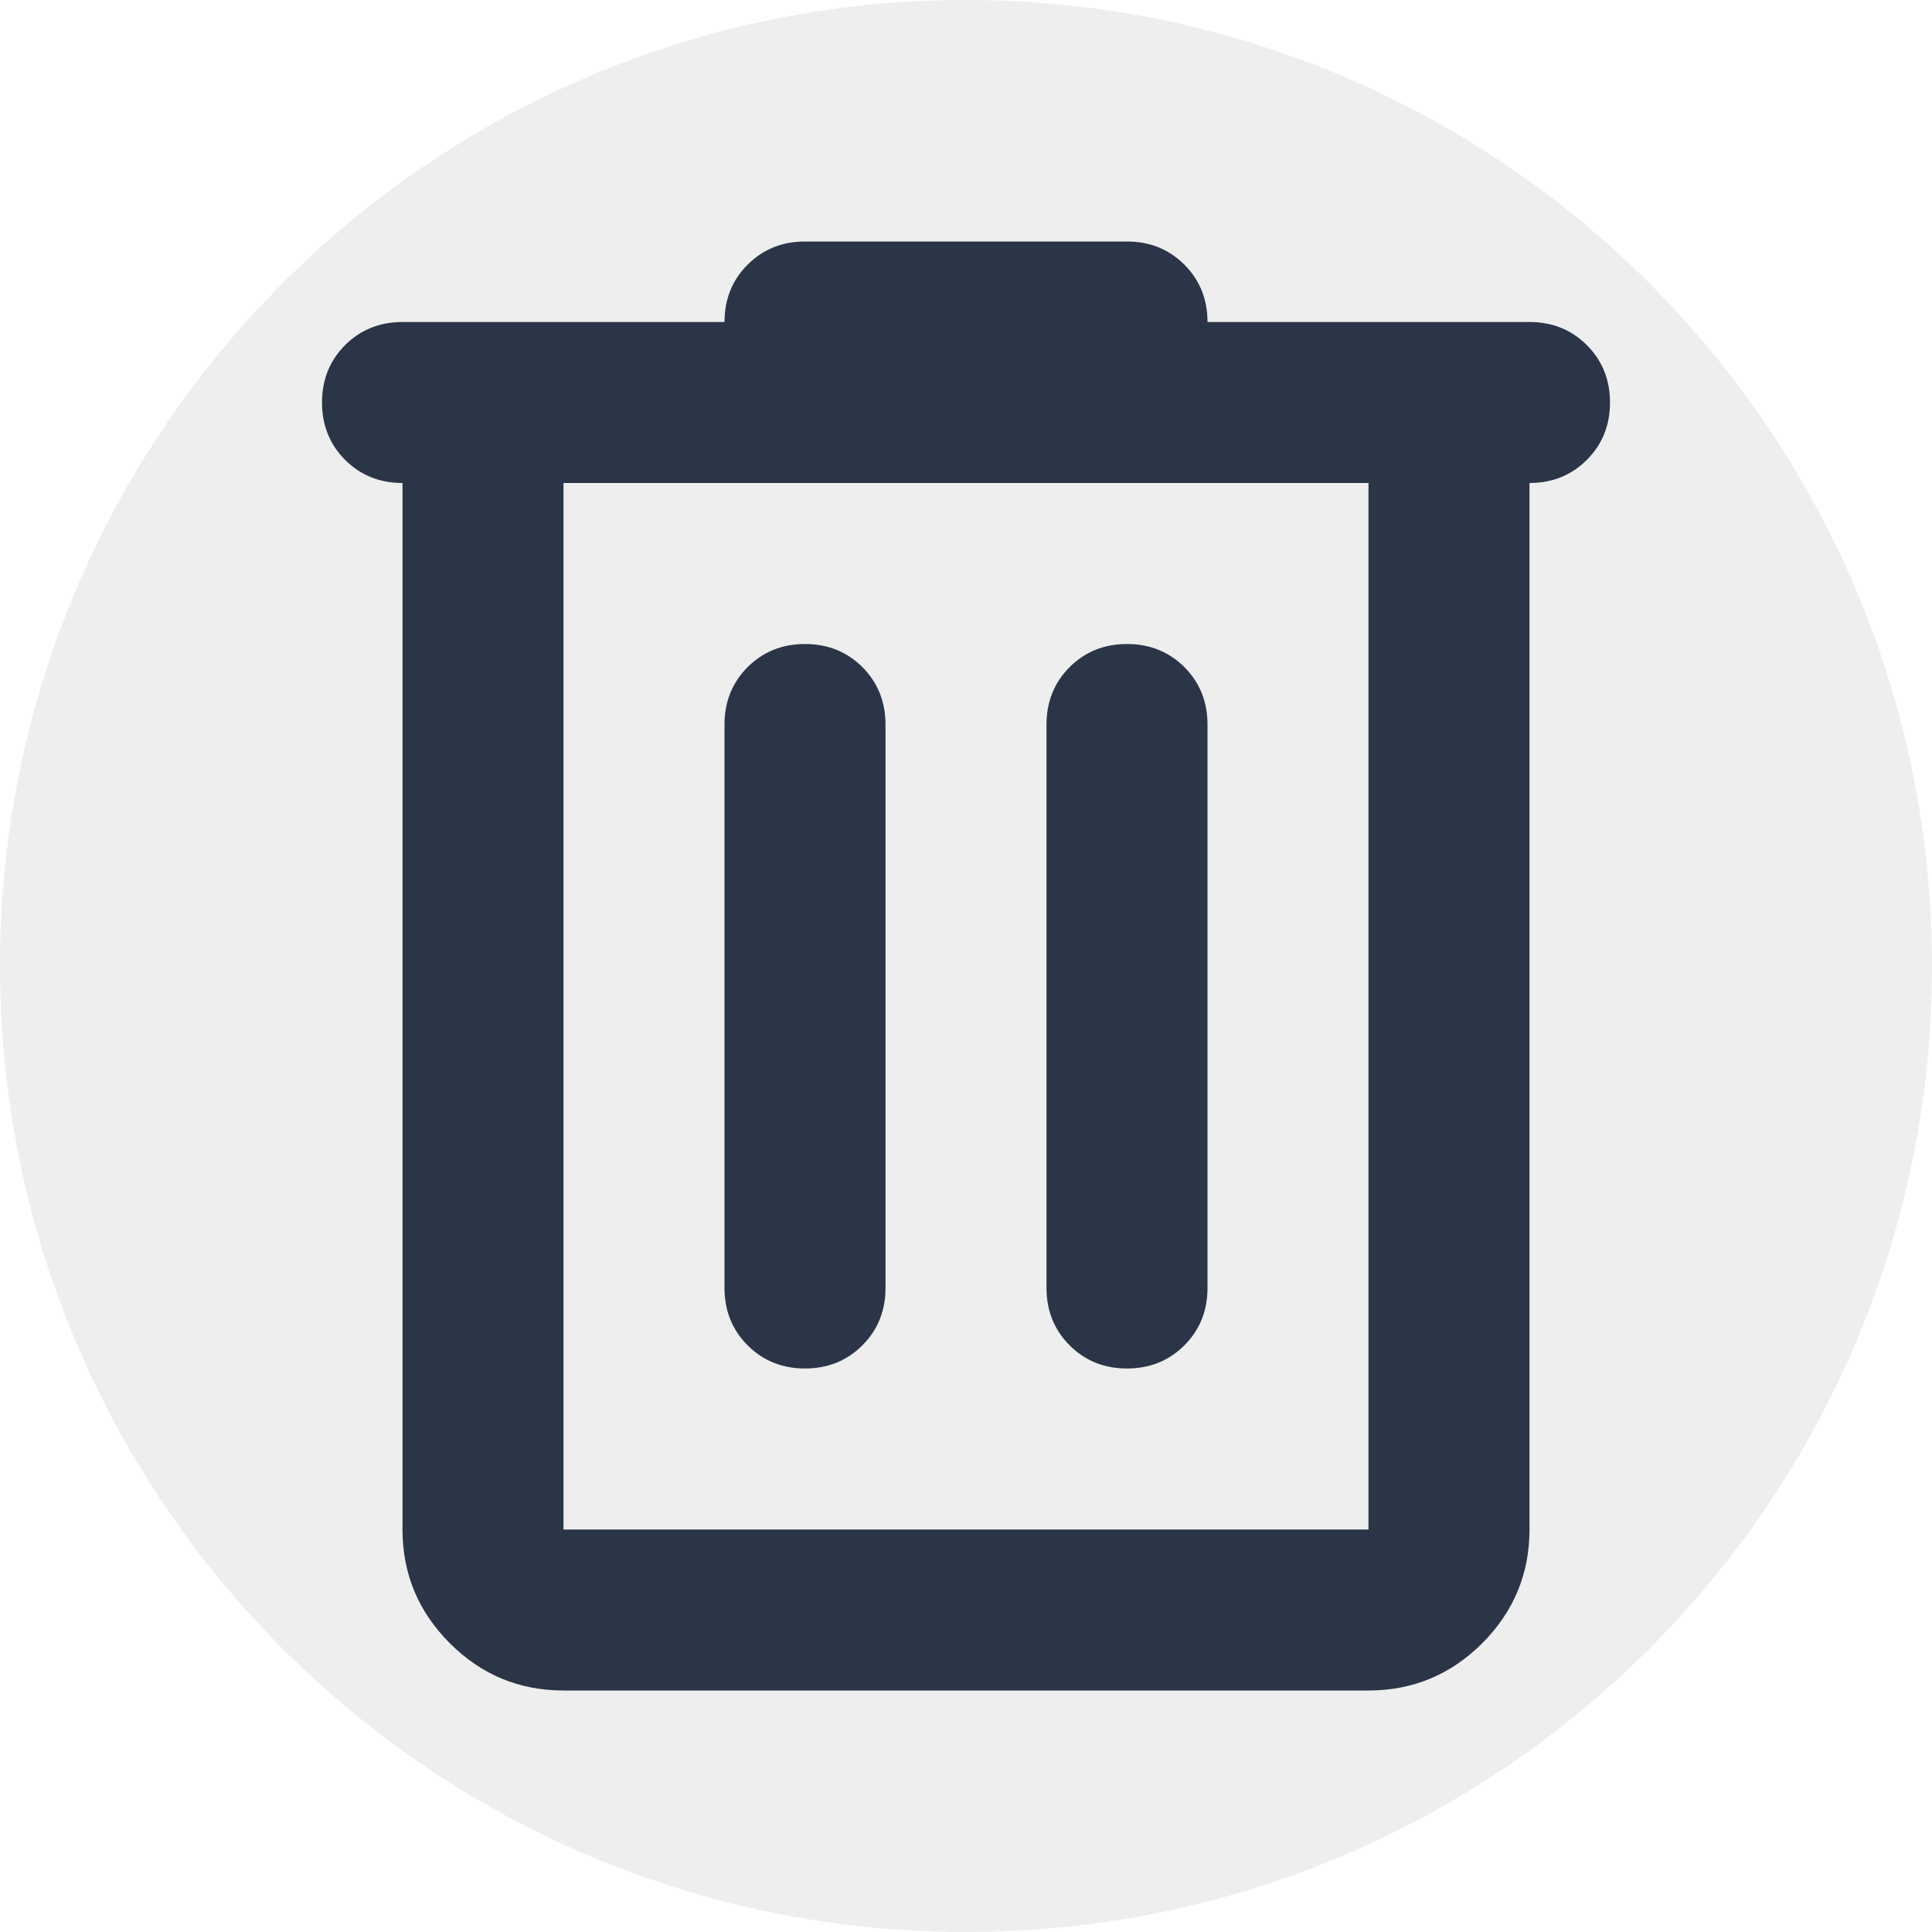
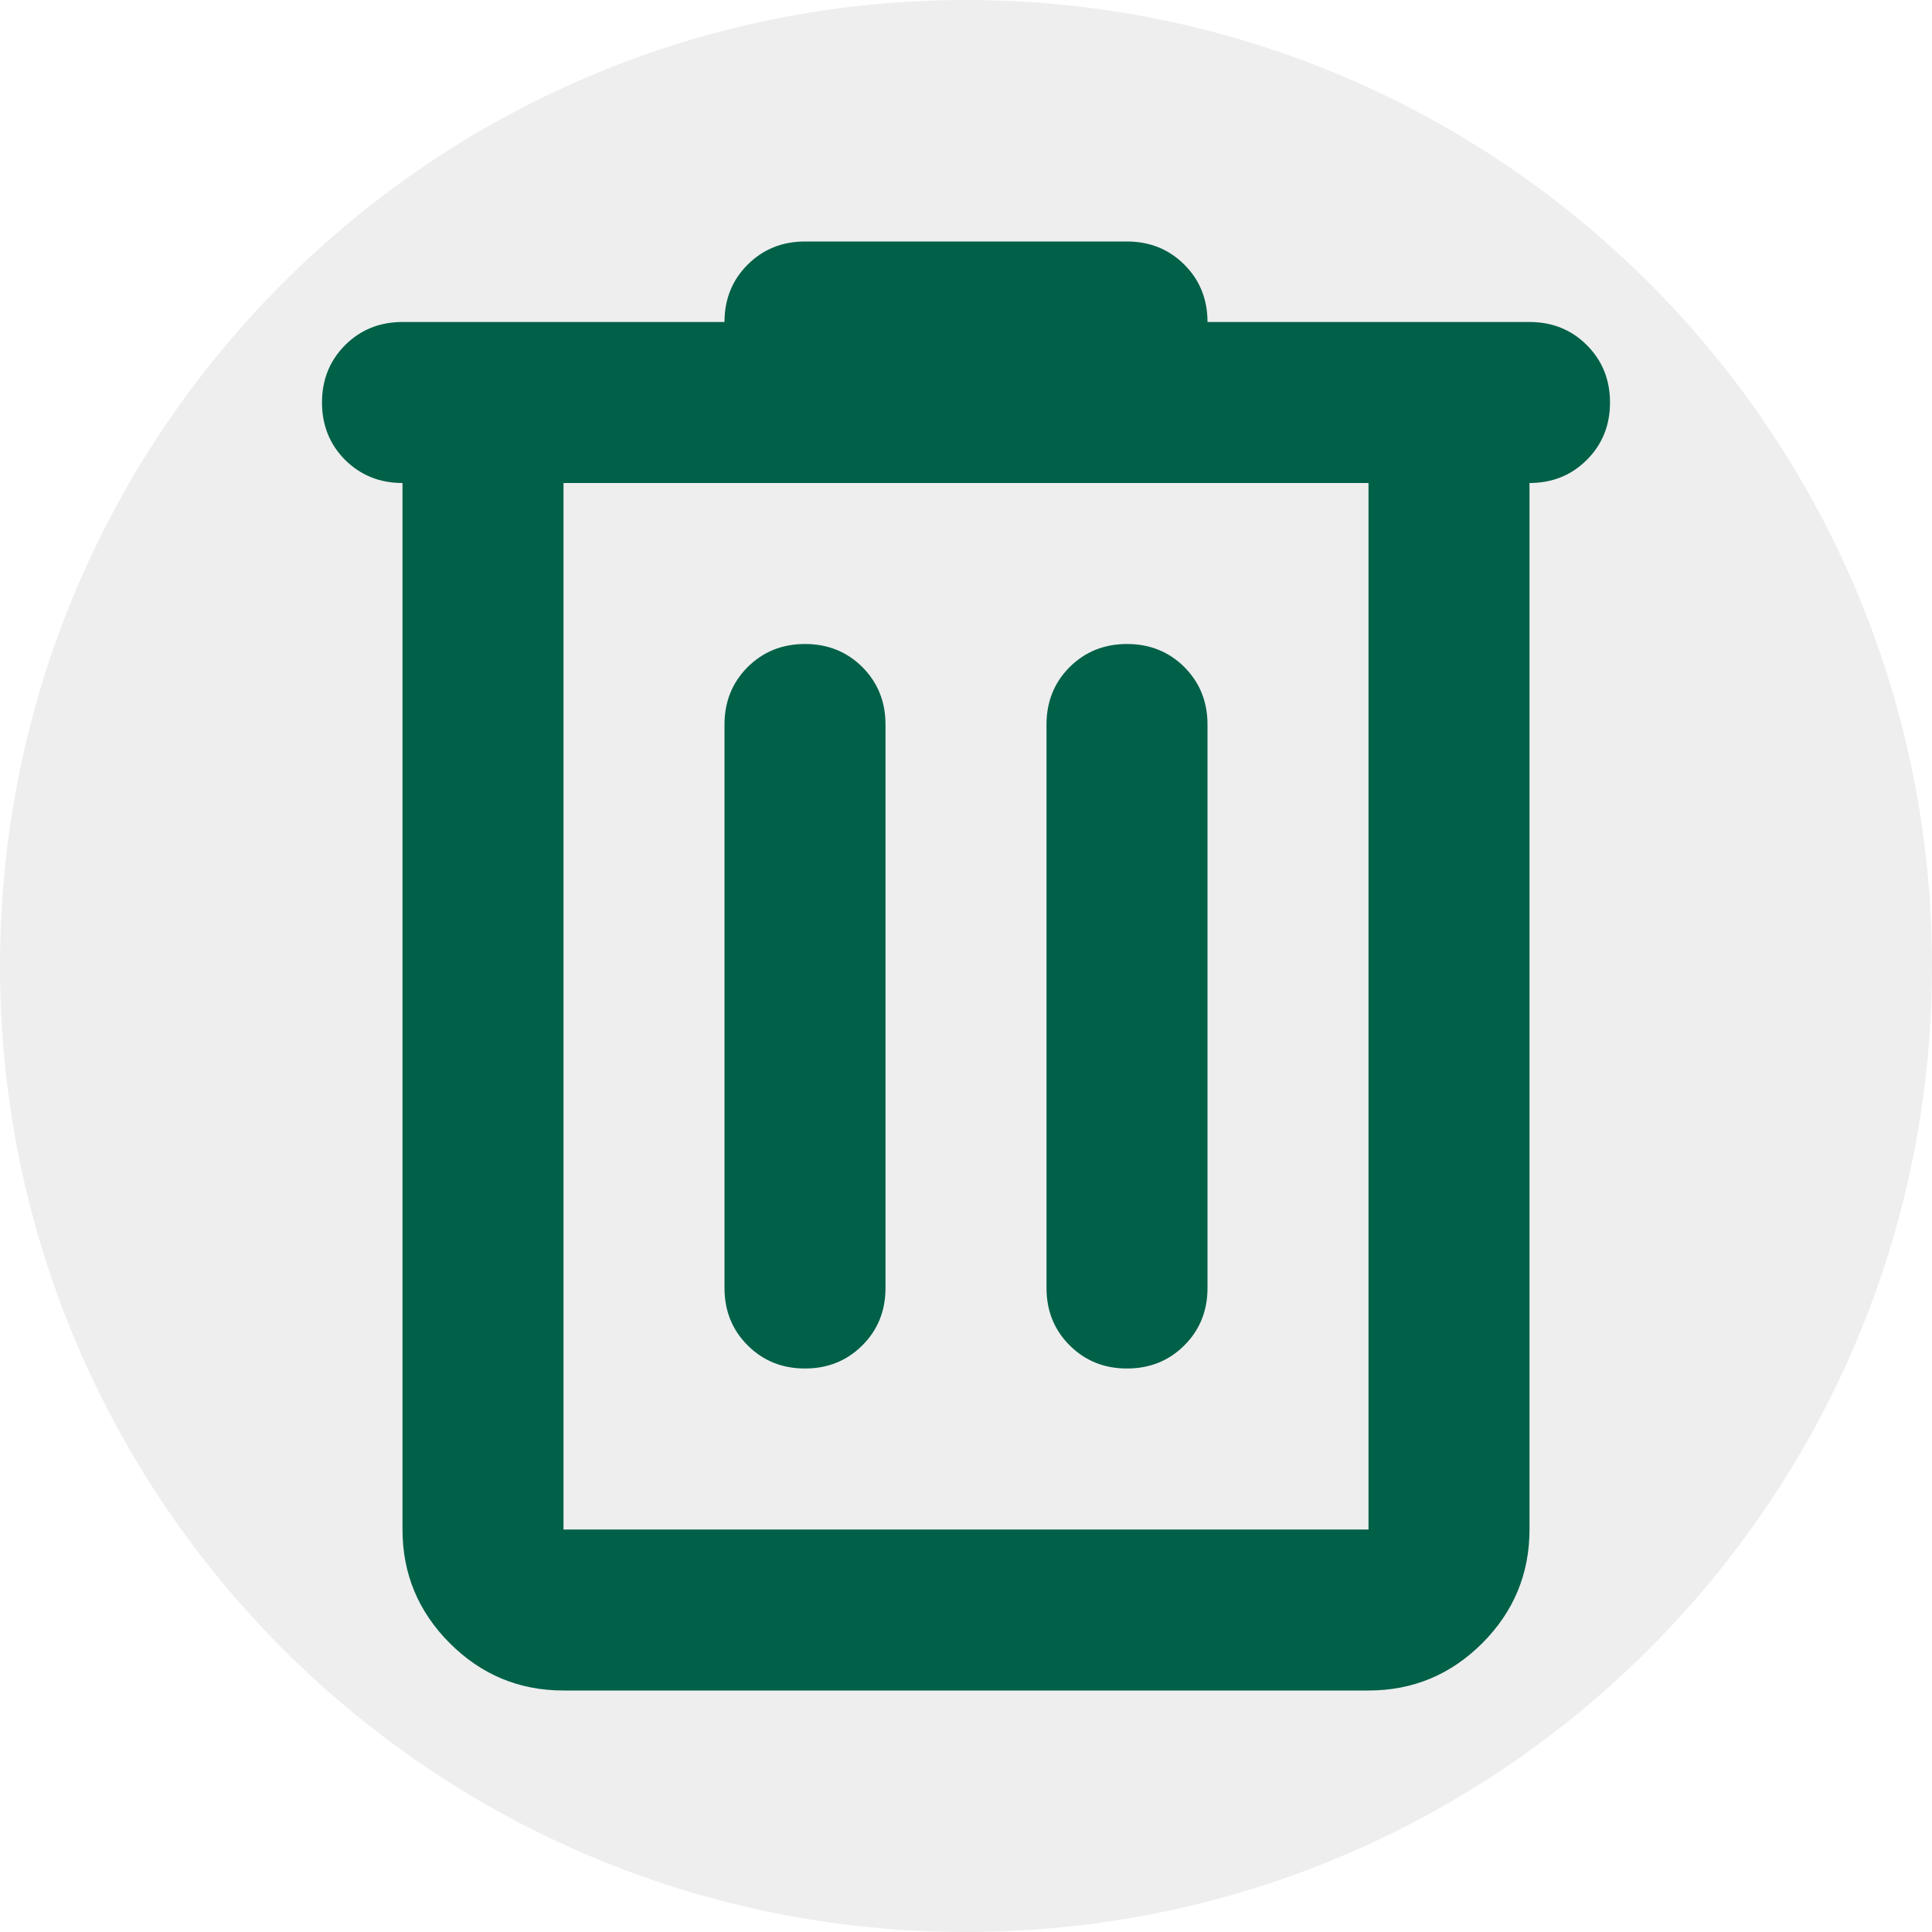
<svg xmlns="http://www.w3.org/2000/svg" width="24" height="24" viewBox="0 0 24 24" fill="none">
  <rect width="24" height="24" rx="12" fill="#EEEEEE" />
  <mask id="mask0_75592_9954" style="mask-type:alpha" maskUnits="userSpaceOnUse" x="0" y="0" width="24" height="24">
    <rect width="24" height="24" fill="#D9D9D9" />
  </mask>
  <g mask="url(#mask0_75592_9954)">
-     <path d="M7 21C6.45 21 5.979 20.804 5.588 20.413C5.196 20.021 5 19.55 5 19V6C4.717 6 4.479 5.904 4.287 5.713C4.096 5.521 4 5.283 4 5C4 4.717 4.096 4.479 4.287 4.287C4.479 4.096 4.717 4 5 4H9C9 3.717 9.096 3.479 9.287 3.288C9.479 3.096 9.717 3 10 3H14C14.283 3 14.521 3.096 14.713 3.288C14.904 3.479 15 3.717 15 4H19C19.283 4 19.521 4.096 19.712 4.287C19.904 4.479 20 4.717 20 5C20 5.283 19.904 5.521 19.712 5.713C19.521 5.904 19.283 6 19 6V19C19 19.55 18.804 20.021 18.413 20.413C18.021 20.804 17.55 21 17 21H7ZM7 6V19H17V6H7ZM9 16C9 16.283 9.096 16.521 9.287 16.712C9.479 16.904 9.717 17 10 17C10.283 17 10.521 16.904 10.713 16.712C10.904 16.521 11 16.283 11 16V9C11 8.717 10.904 8.479 10.713 8.287C10.521 8.096 10.283 8 10 8C9.717 8 9.479 8.096 9.287 8.287C9.096 8.479 9 8.717 9 9V16ZM13 16C13 16.283 13.096 16.521 13.287 16.712C13.479 16.904 13.717 17 14 17C14.283 17 14.521 16.904 14.713 16.712C14.904 16.521 15 16.283 15 16V9C15 8.717 14.904 8.479 14.713 8.287C14.521 8.096 14.283 8 14 8C13.717 8 13.479 8.096 13.287 8.287C13.096 8.479 13 8.717 13 9V16Z" fill="#2A3647" />
+     <path d="M7 21C6.45 21 5.979 20.804 5.588 20.413C5.196 20.021 5 19.55 5 19V6C4.717 6 4.479 5.904 4.287 5.713C4.096 5.521 4 5.283 4 5C4 4.717 4.096 4.479 4.287 4.287C4.479 4.096 4.717 4 5 4H9C9 3.717 9.096 3.479 9.287 3.288C9.479 3.096 9.717 3 10 3H14C14.283 3 14.521 3.096 14.713 3.288C14.904 3.479 15 3.717 15 4H19C19.283 4 19.521 4.096 19.712 4.287C19.904 4.479 20 4.717 20 5C20 5.283 19.904 5.521 19.712 5.713C19.521 5.904 19.283 6 19 6V19C19 19.55 18.804 20.021 18.413 20.413C18.021 20.804 17.55 21 17 21H7ZM7 6V19H17V6H7ZM9 16C9 16.283 9.096 16.521 9.287 16.712C9.479 16.904 9.717 17 10 17C10.283 17 10.521 16.904 10.713 16.712C10.904 16.521 11 16.283 11 16V9C11 8.717 10.904 8.479 10.713 8.287C10.521 8.096 10.283 8 10 8C9.717 8 9.479 8.096 9.287 8.287C9.096 8.479 9 8.717 9 9V16ZM13 16C13 16.283 13.096 16.521 13.287 16.712C13.479 16.904 13.717 17 14 17C14.283 17 14.521 16.904 14.713 16.712C14.904 16.521 15 16.283 15 16V9C15 8.717 14.904 8.479 14.713 8.287C14.521 8.096 14.283 8 14 8C13.717 8 13.479 8.096 13.287 8.287C13.096 8.479 13 8.717 13 9V16Z" fill="#006048" />
  </g>
</svg>
